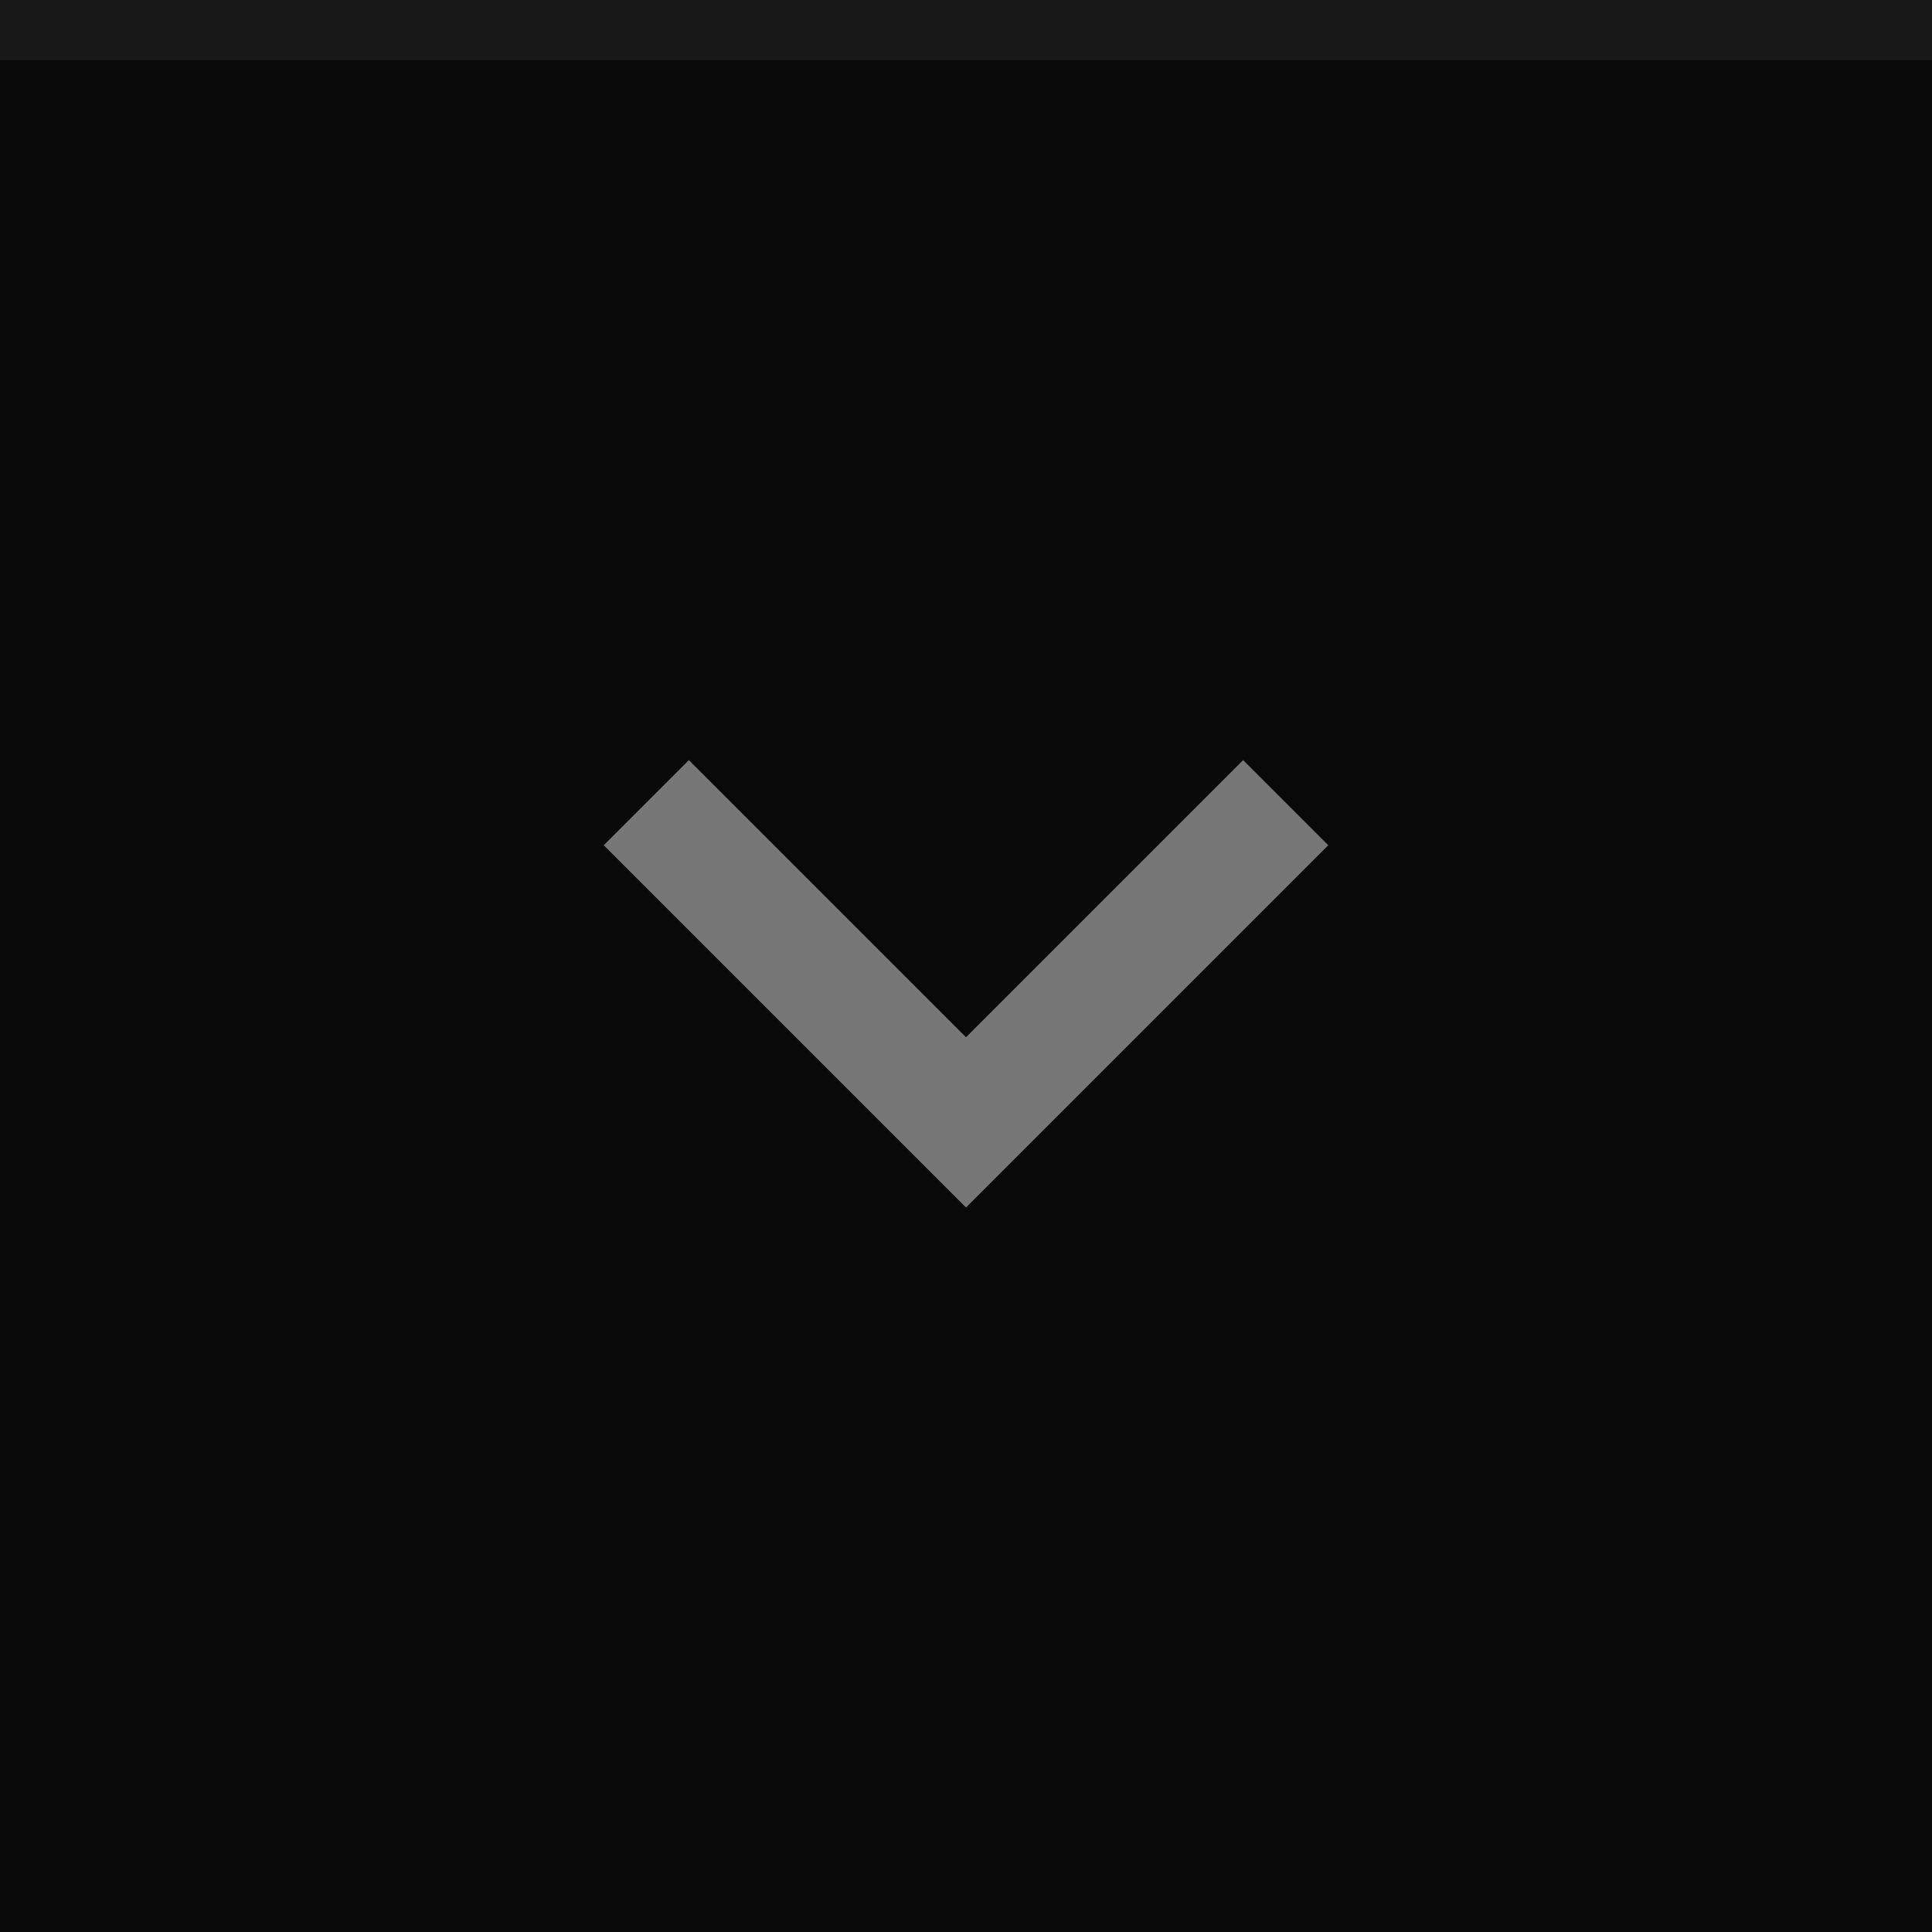
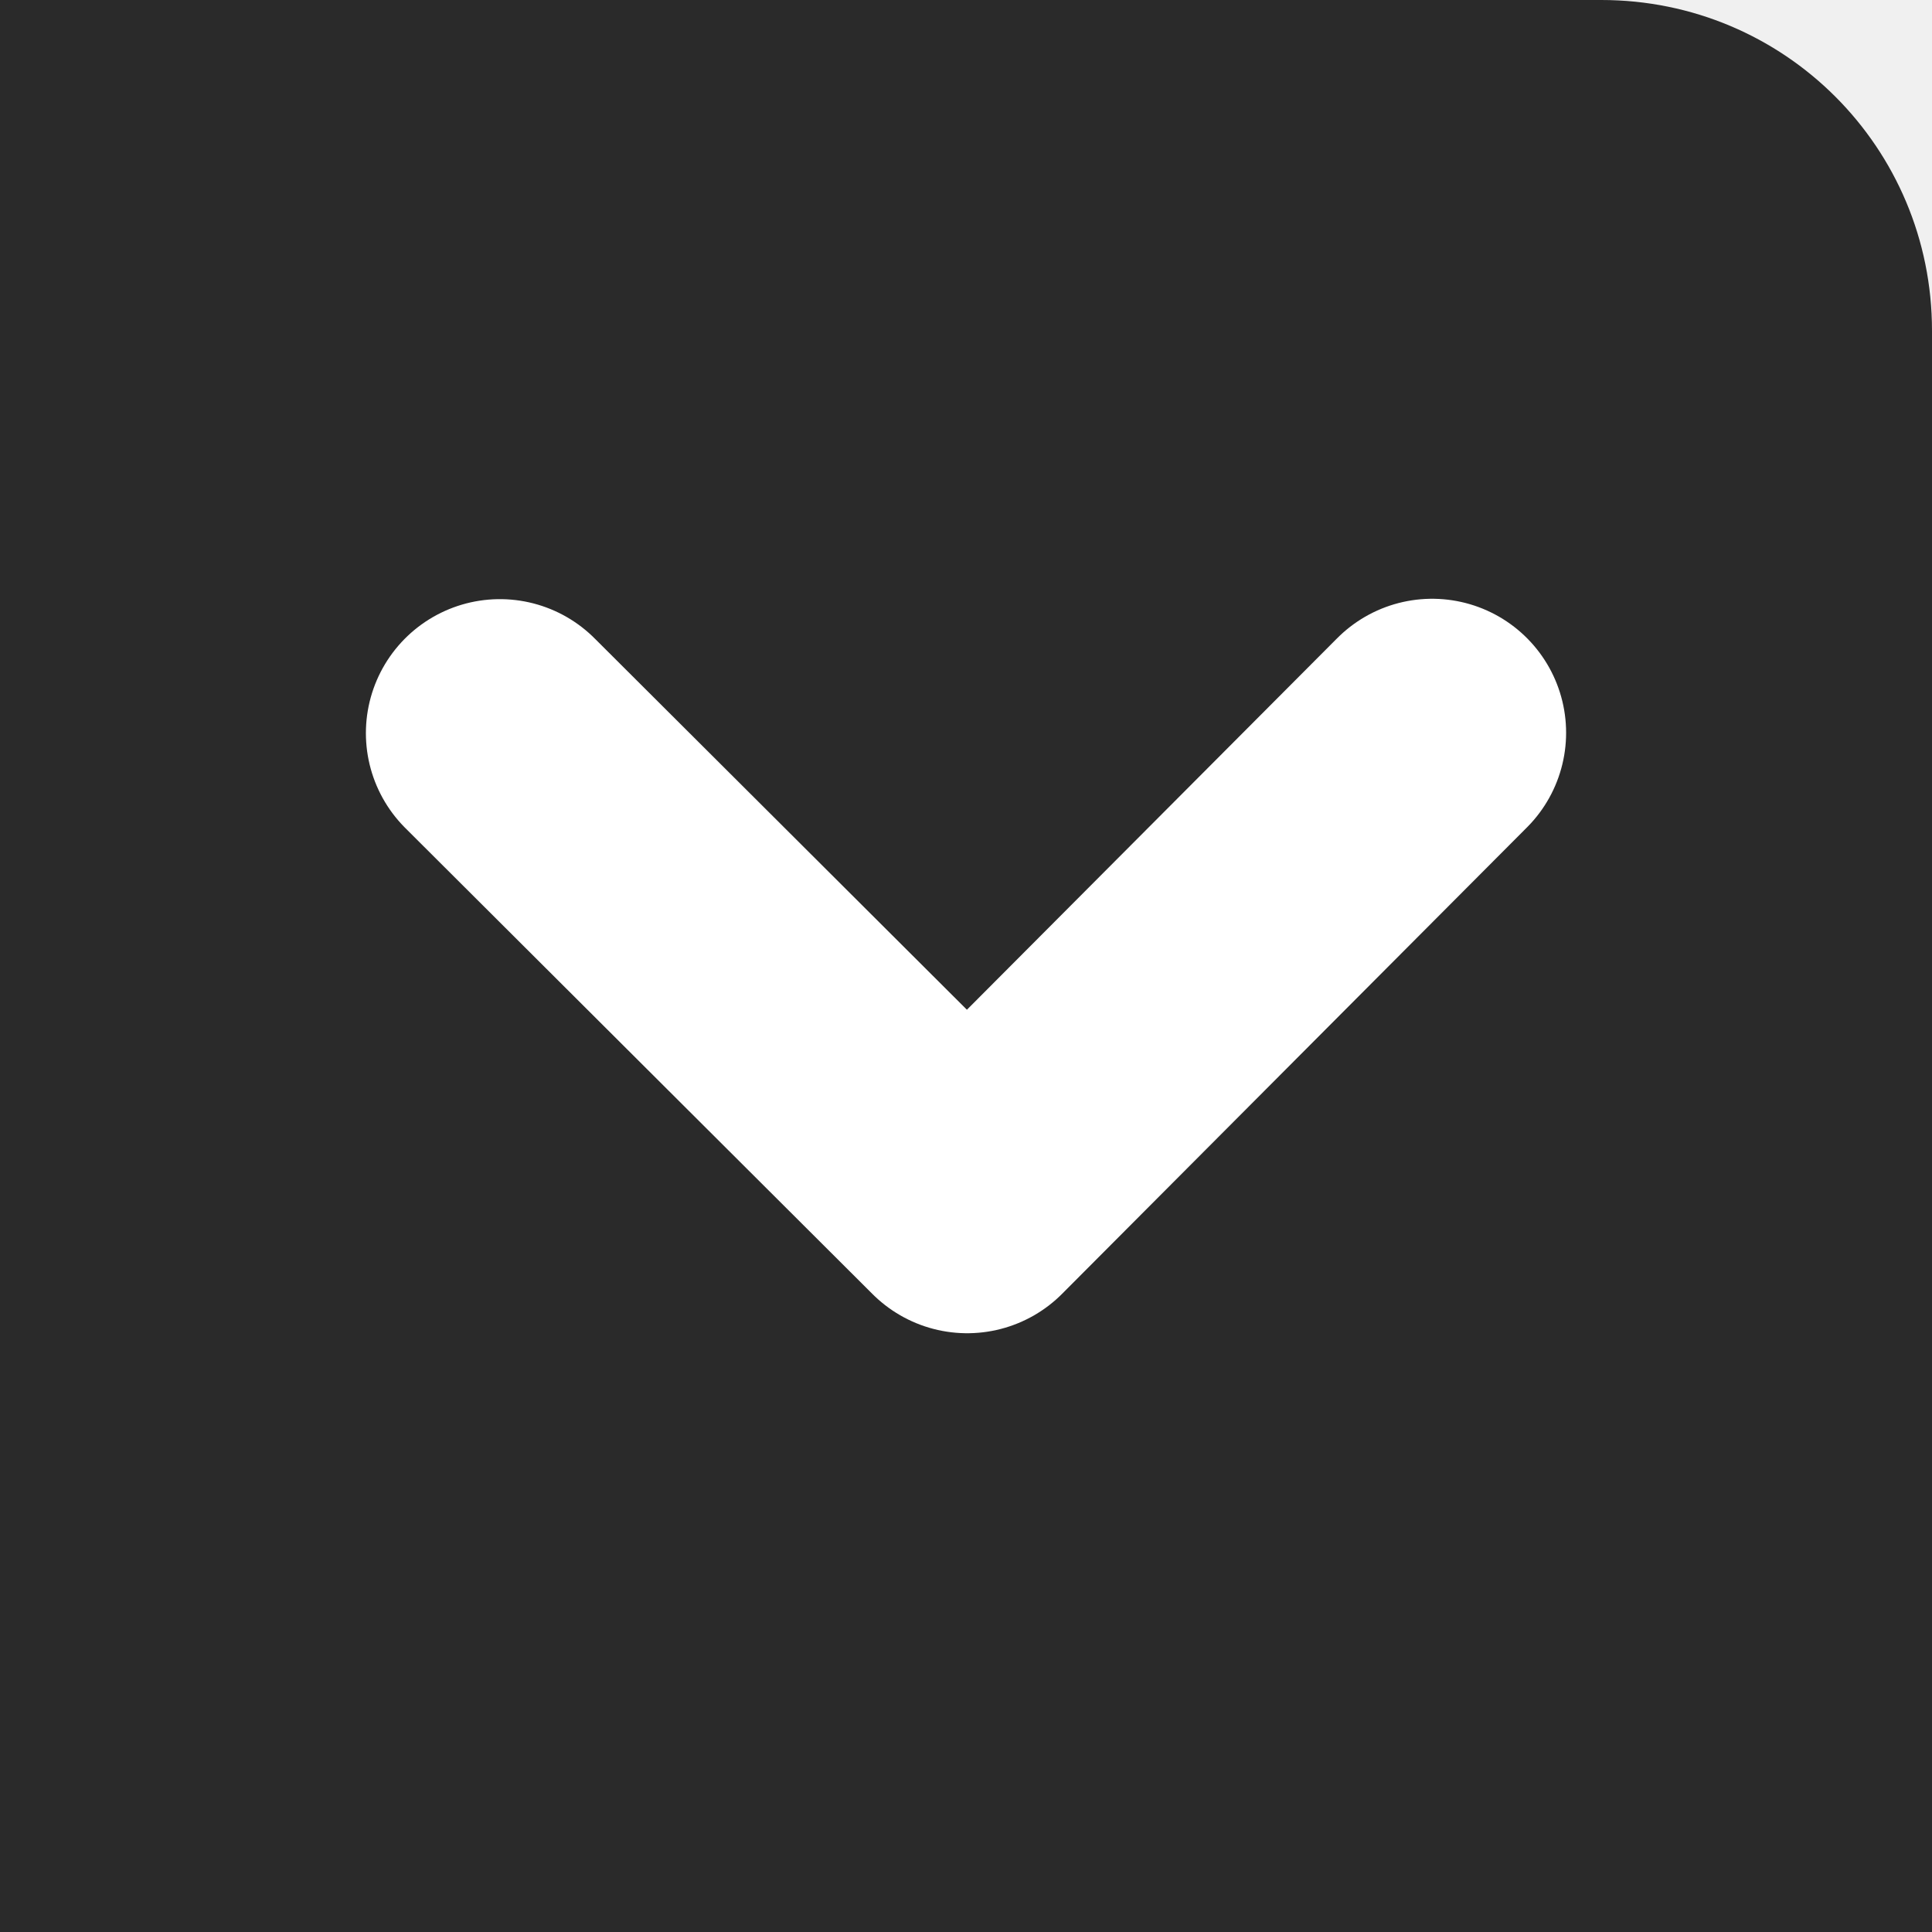
- <svg xmlns="http://www.w3.org/2000/svg" width="24" height="24" viewBox="0 0 24 24" version="1.1" id="svg6265">
-   <defs id="defs6269" />
-   <rect width="24" height="24" fill="#09090a" id="rect6255" x="0" y="0" style="stroke-width:0.75" />
-   <rect width="24" height="0.75" fill="#a5a5a5" fill-opacity="0.1" id="rect6257" x="0" y="0" style="stroke-width:0.75" />
-   <g fill="#a5a5a5" opacity="0.7" id="g6263" transform="scale(0.75)">
-     <circle cx="16" cy="16" r="12" opacity="0" id="circle6259" />
-     <path d="M 22,14 20.59,12.59 16,17.18 11.41,12.59 10,14 l 6,6 z" id="path6261" />
-   </g>
+ <svg xmlns="http://www.w3.org/2000/svg" width="26" height="26" viewBox="0 0 26 26" version="1.1" id="svg2787">
+   <defs id="defs2791" />
+   <path id="rect2777" style="fill:#2a2a2a;fill-opacity:1;stroke-width:0.812" d="M 0,0 H 21.549 C 24.015,0 26,1.985 26,4.451 V 26 c 0,0 -1.985,0 -4.451,0 H 4.451 C 1.985,26 0,26 0,26 V 4.451 C 0,1.985 0,0 0,0 Z" />
+   <g aria-label="X" transform="matrix(1.071964,0,0,0.9328676,0.08117556,0.04628694)" id="text1799" style="font-weight:bold;font-size:15.652px;line-height:1.25;-inkscape-font-specification:'sans-serif, Bold';stroke-width:0.391" />
+   <path style="fill:none;fill-rule:evenodd;stroke:#ffffff;stroke-width:3.606;stroke-linecap:round;stroke-linejoin:round;stroke-dasharray:none;stroke-dashoffset:90.746;paint-order:stroke fill markers" d="M 19.273,9.861 13.016,16.139 6.727,9.866" id="path778" />
</svg>
